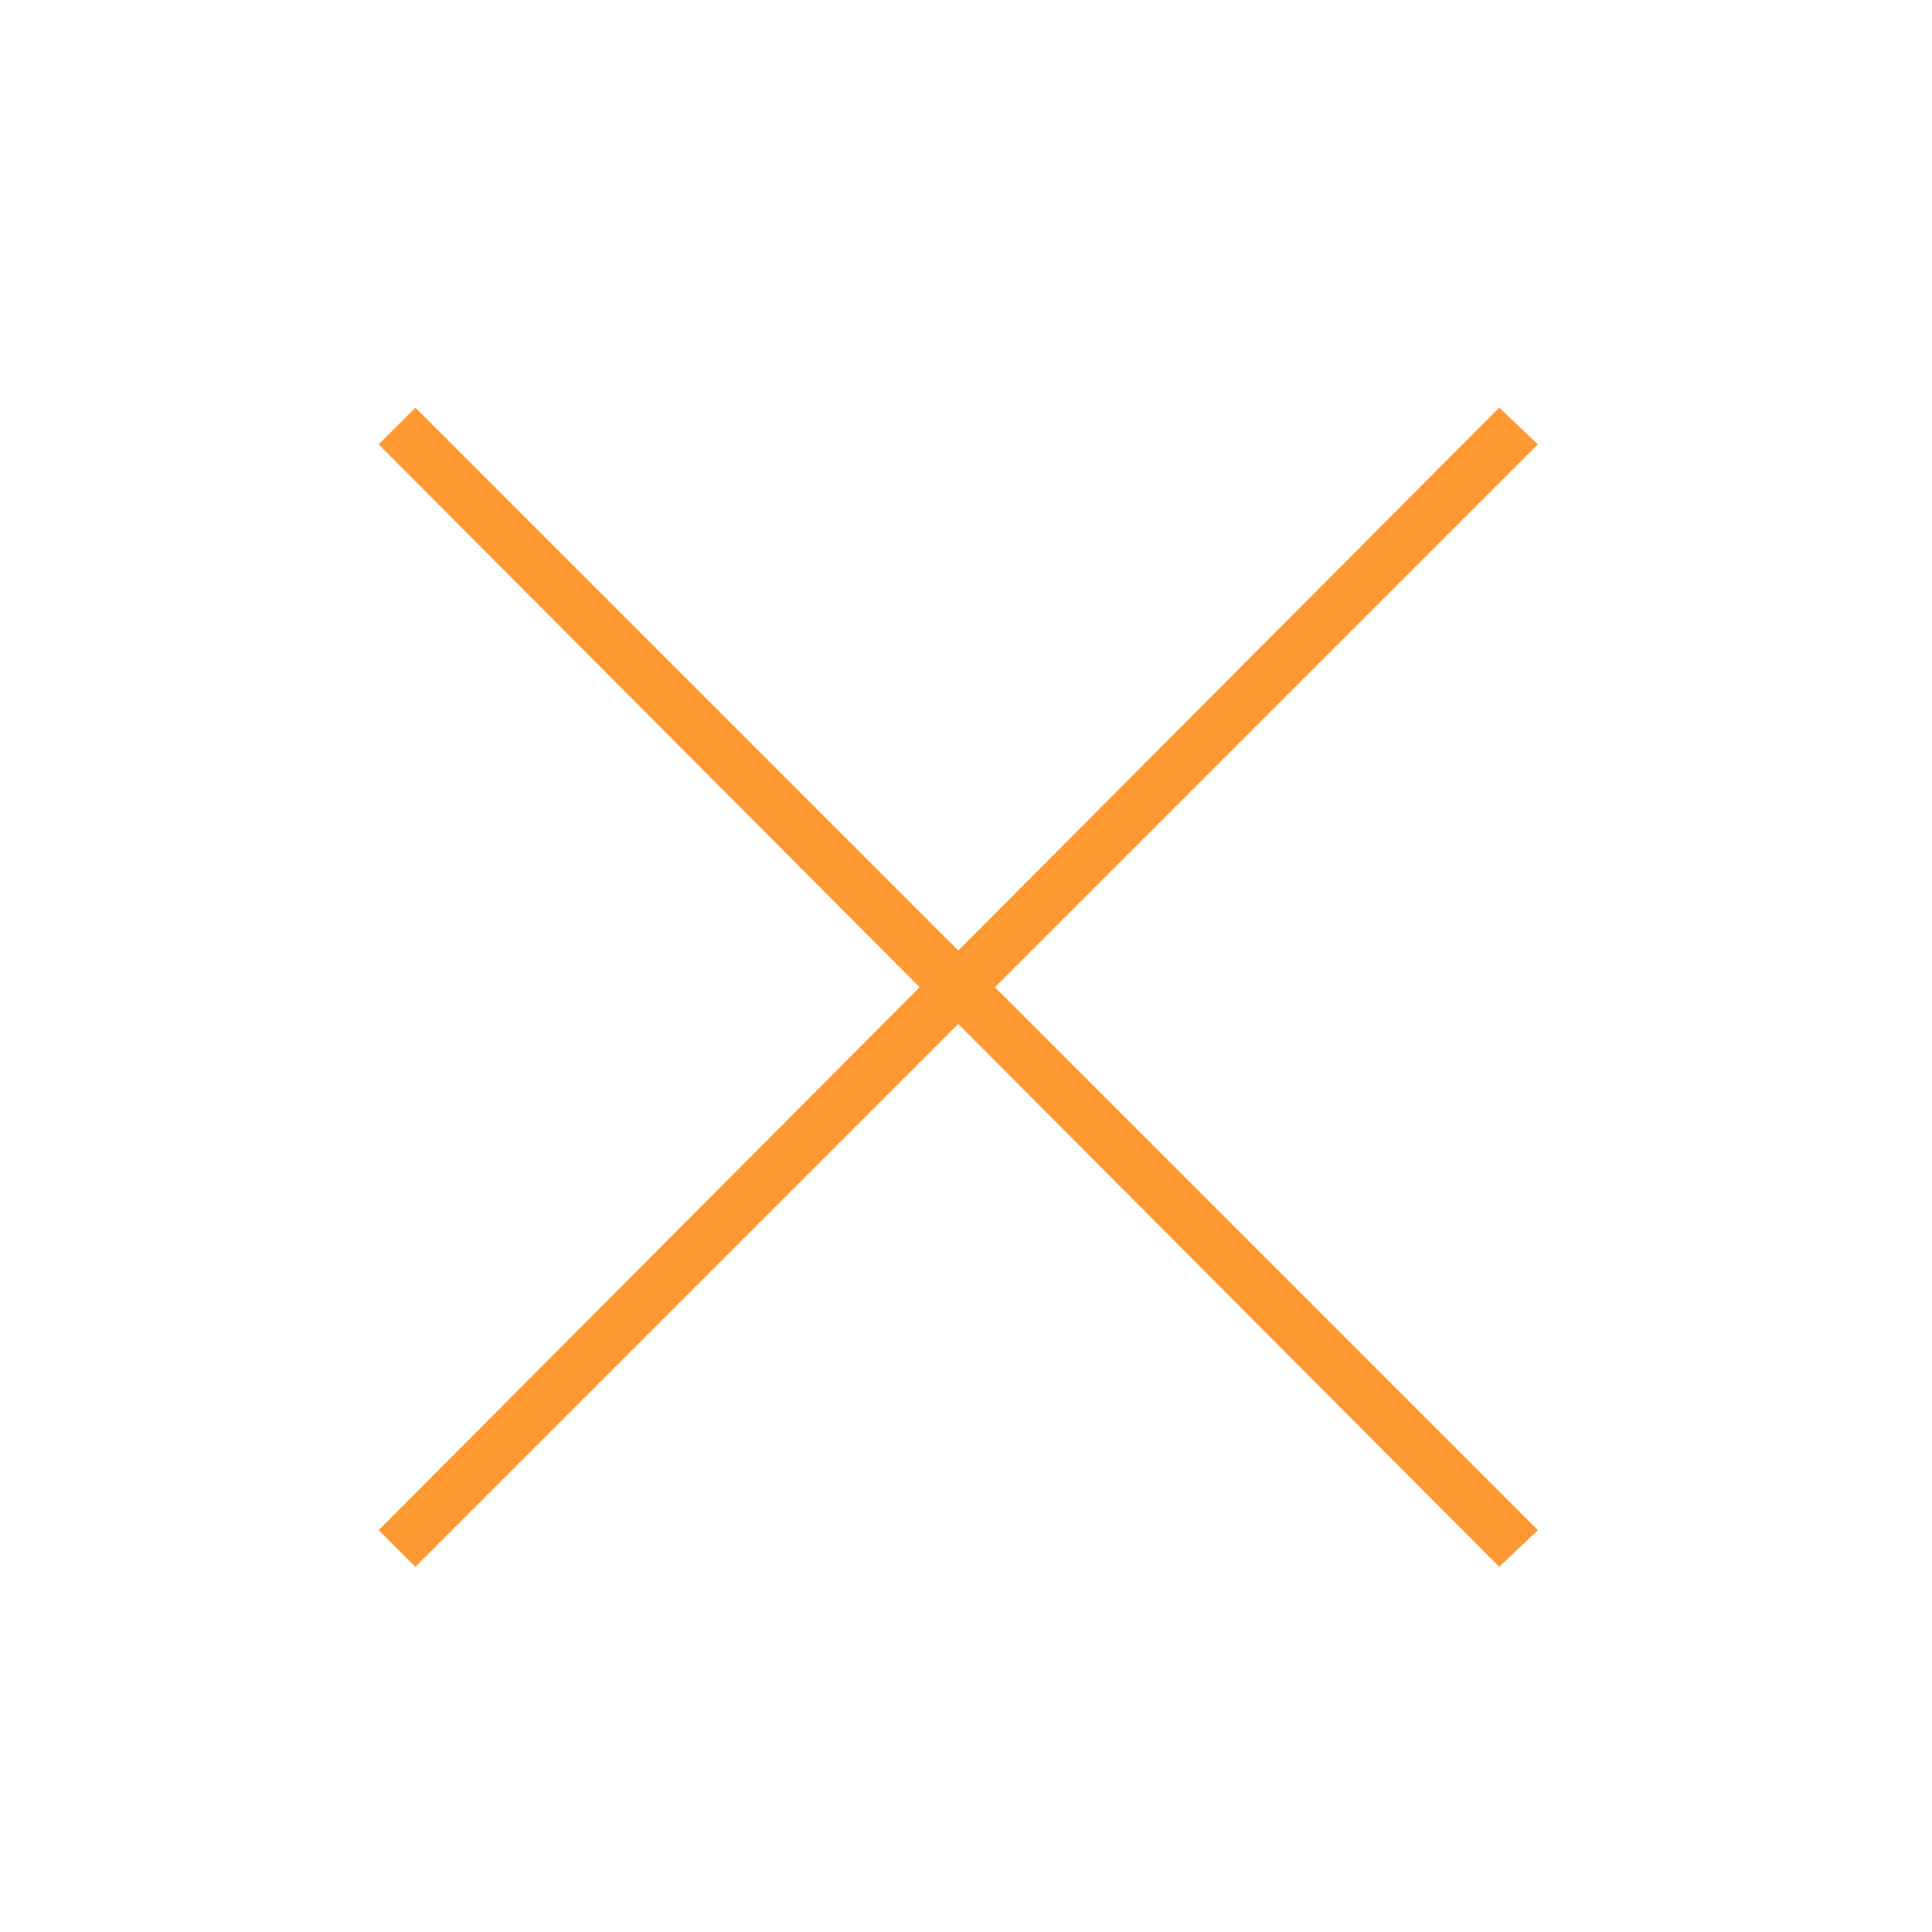
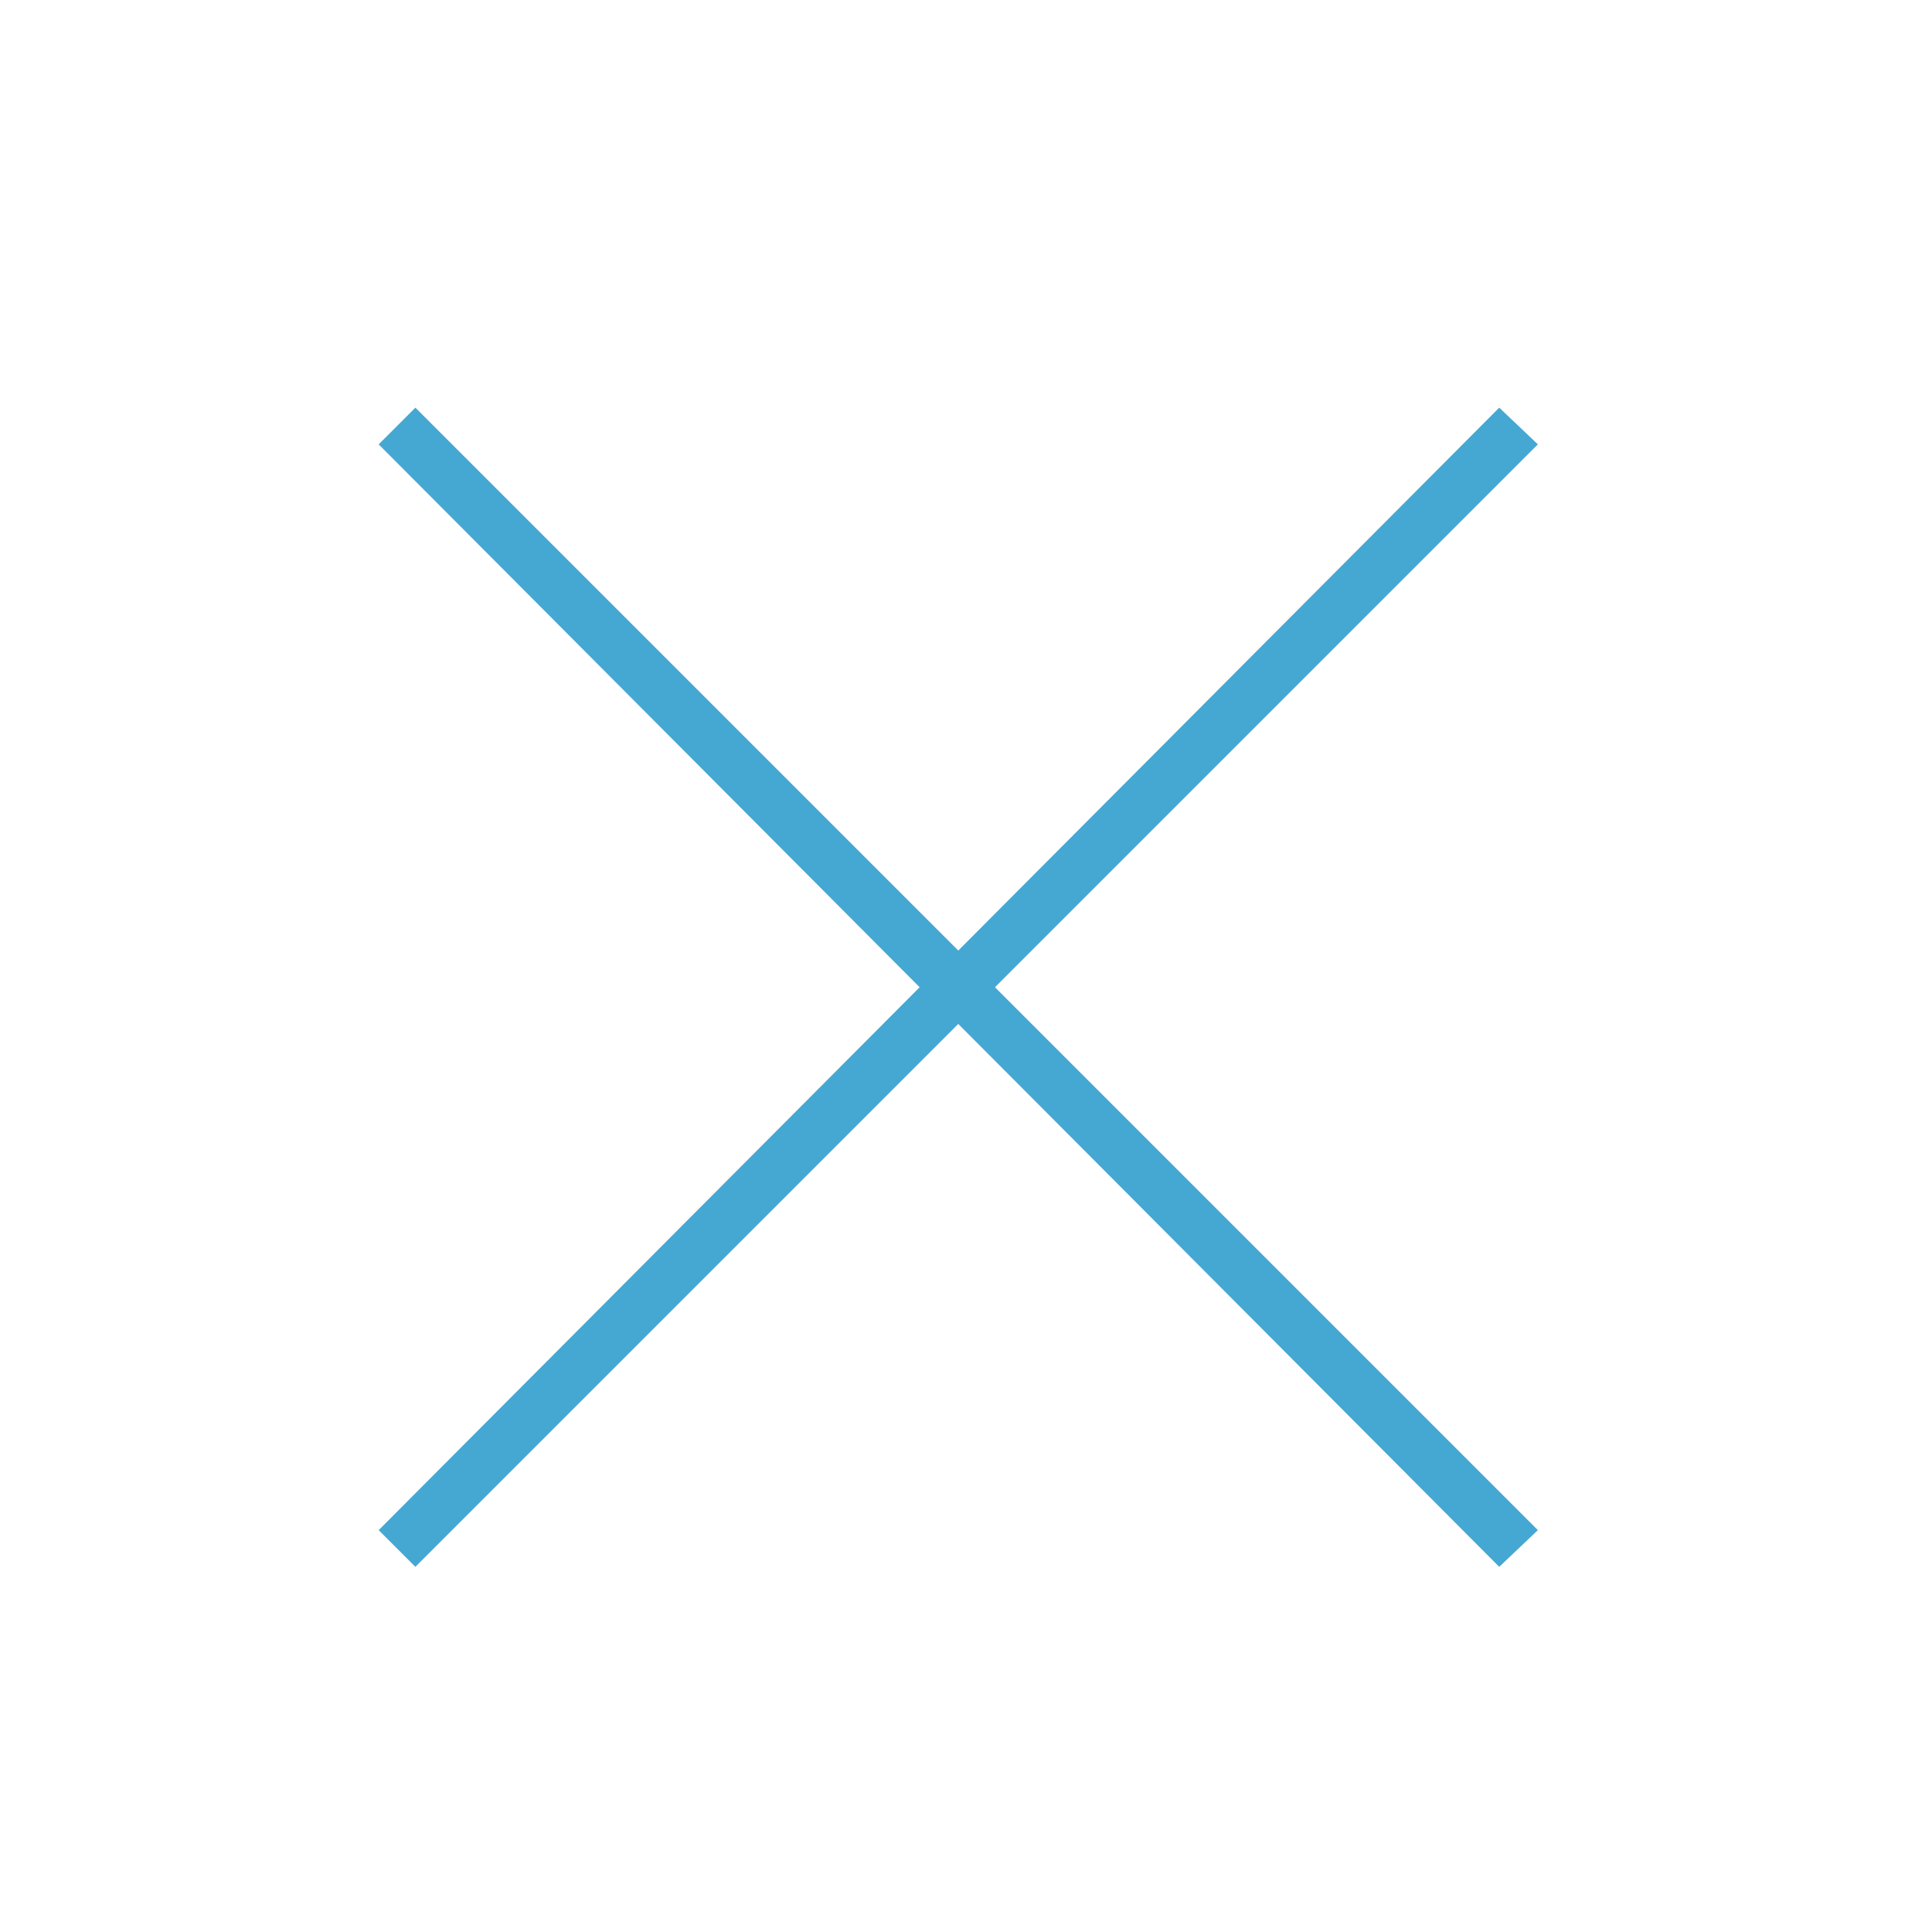
<svg xmlns="http://www.w3.org/2000/svg" enable-background="new 0 0 100 100" id="Layer_1" version="1.1" viewBox="0 0 100 100" xml:space="preserve">
-   <polygon fill="#ff9832" points="77.6,21.1 49.6,49.2 21.5,21.1 19.6,23 47.6,51.1 19.6,79.2 21.5,81.1 49.6,53 77.6,81.1 79.6,79.2   51.5,51.1 79.6,23 " />
+   <polygon fill="#45a8d2" points="77.6,21.1 49.6,49.2 21.5,21.1 19.6,23 47.6,51.1 19.6,79.2 21.5,81.1 49.6,53 77.6,81.1 79.6,79.2   51.5,51.1 79.6,23 " />
</svg>
